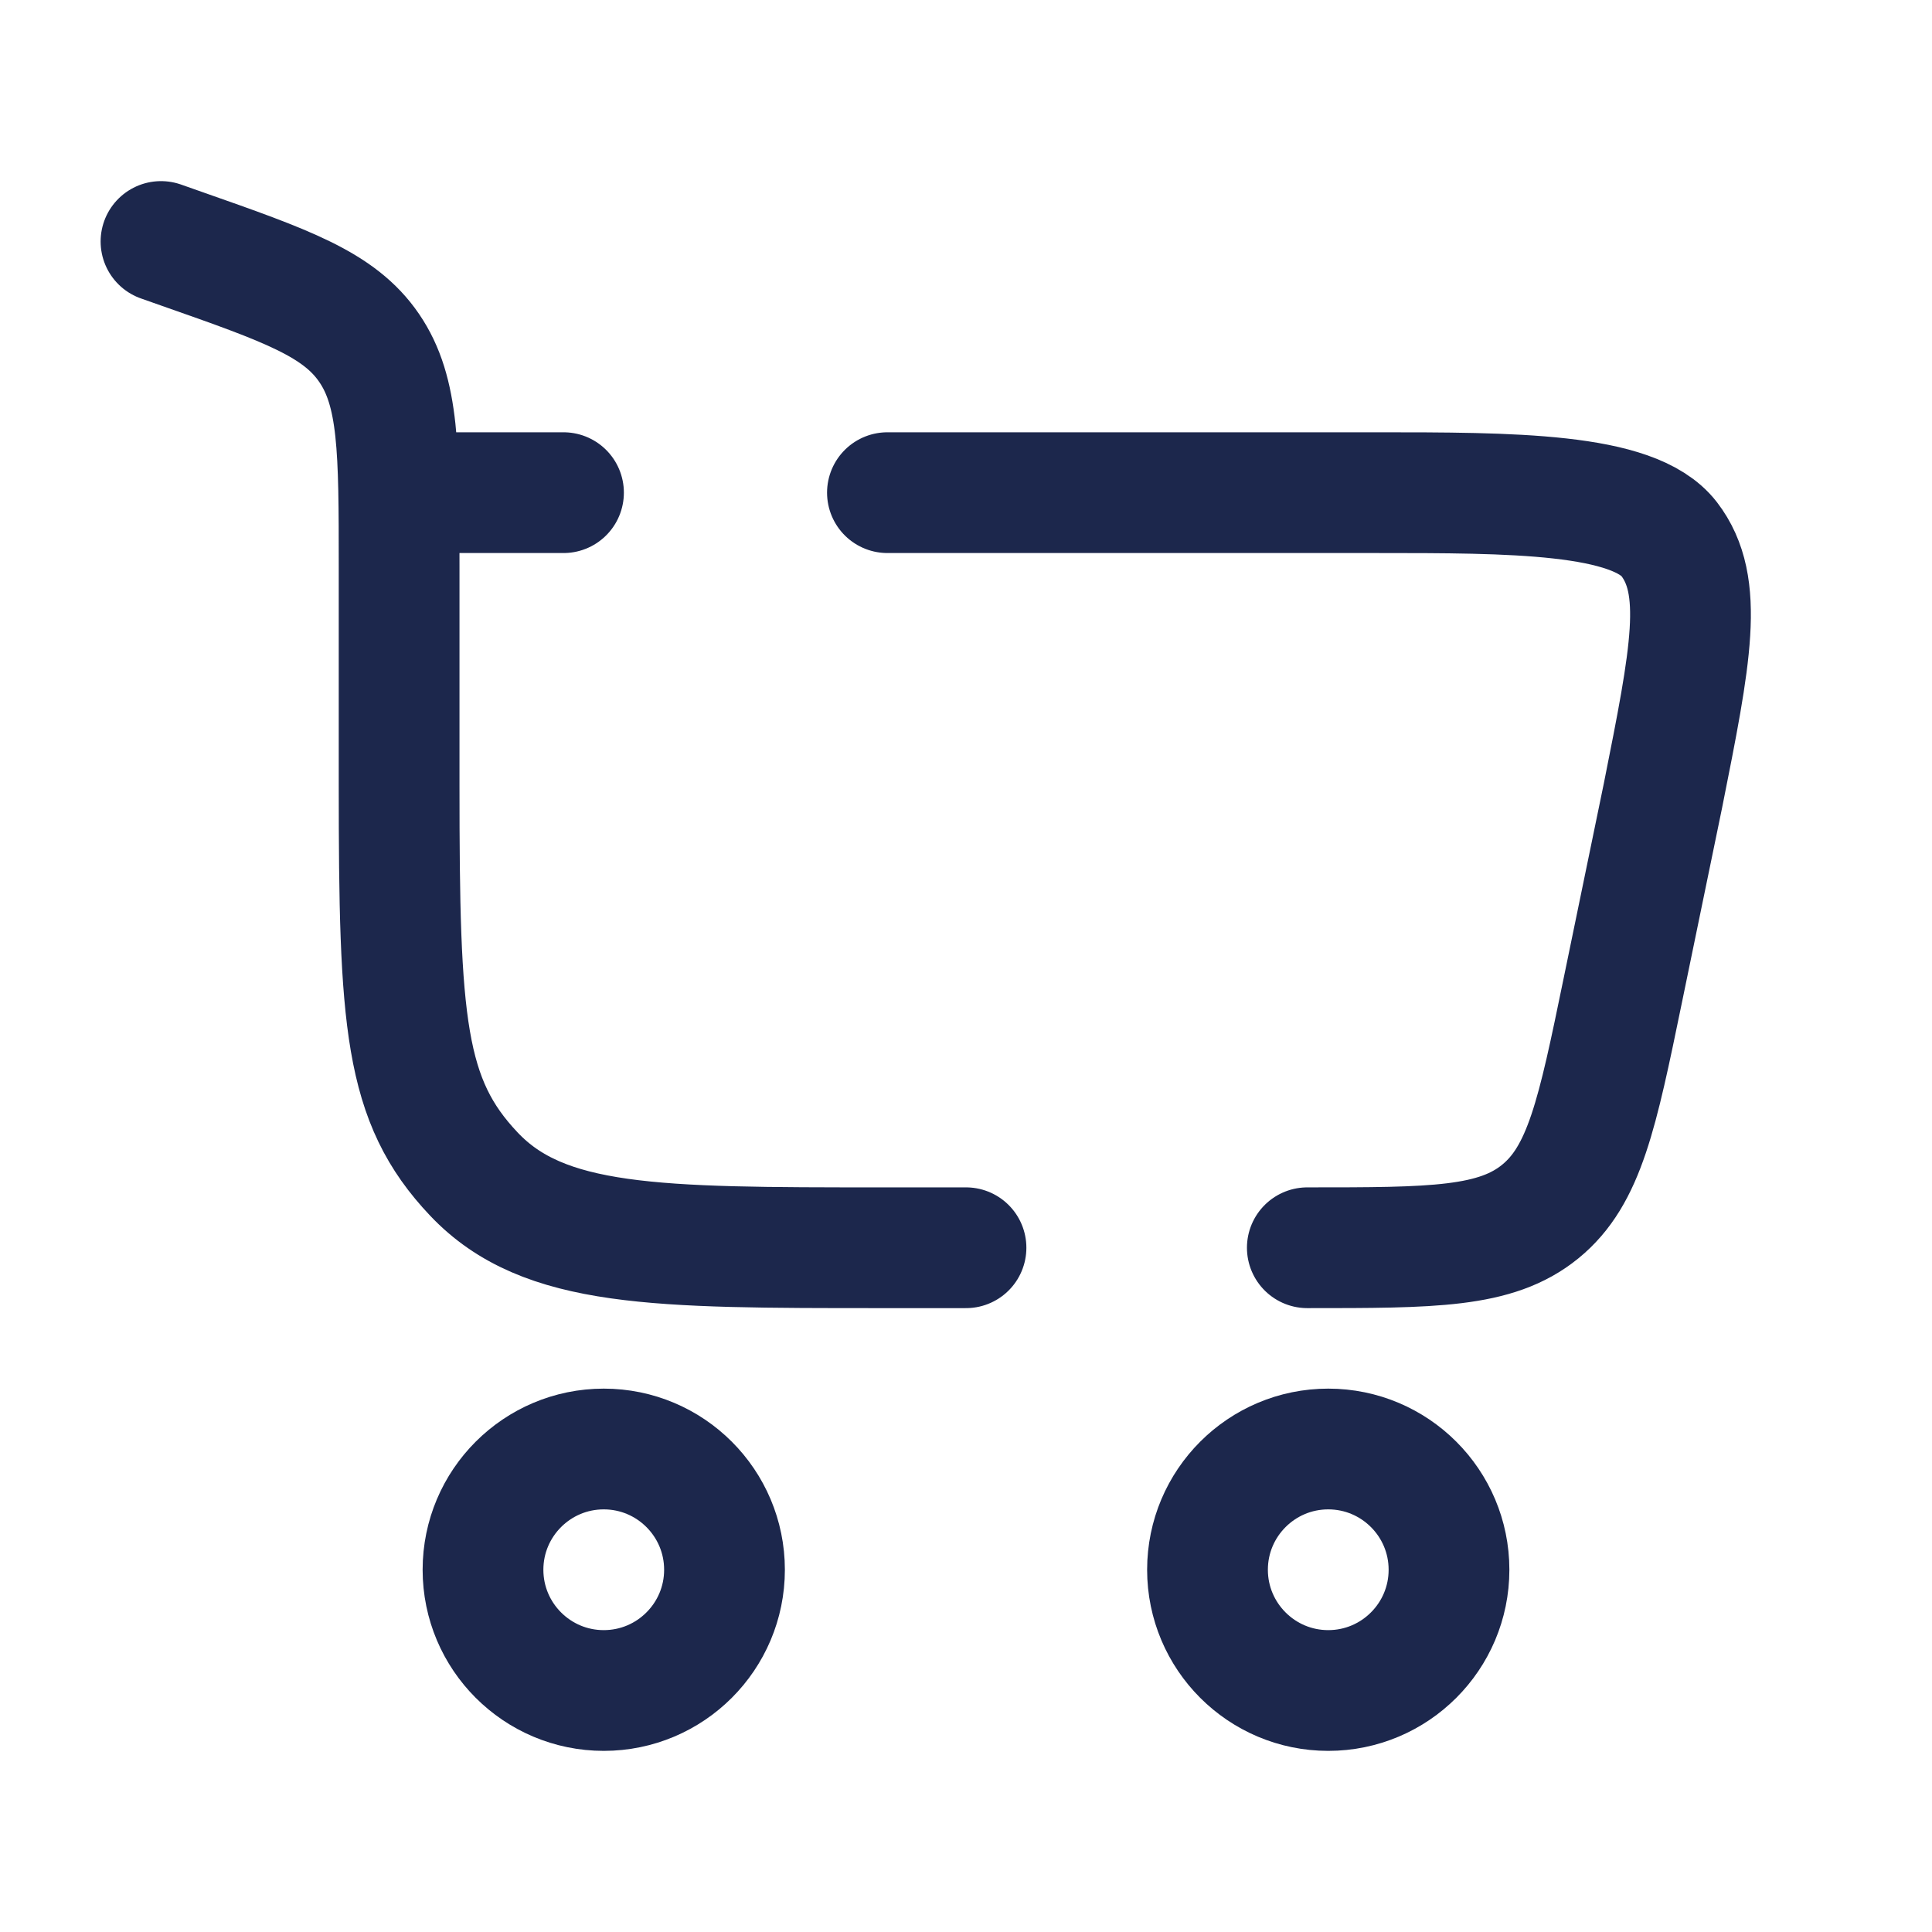
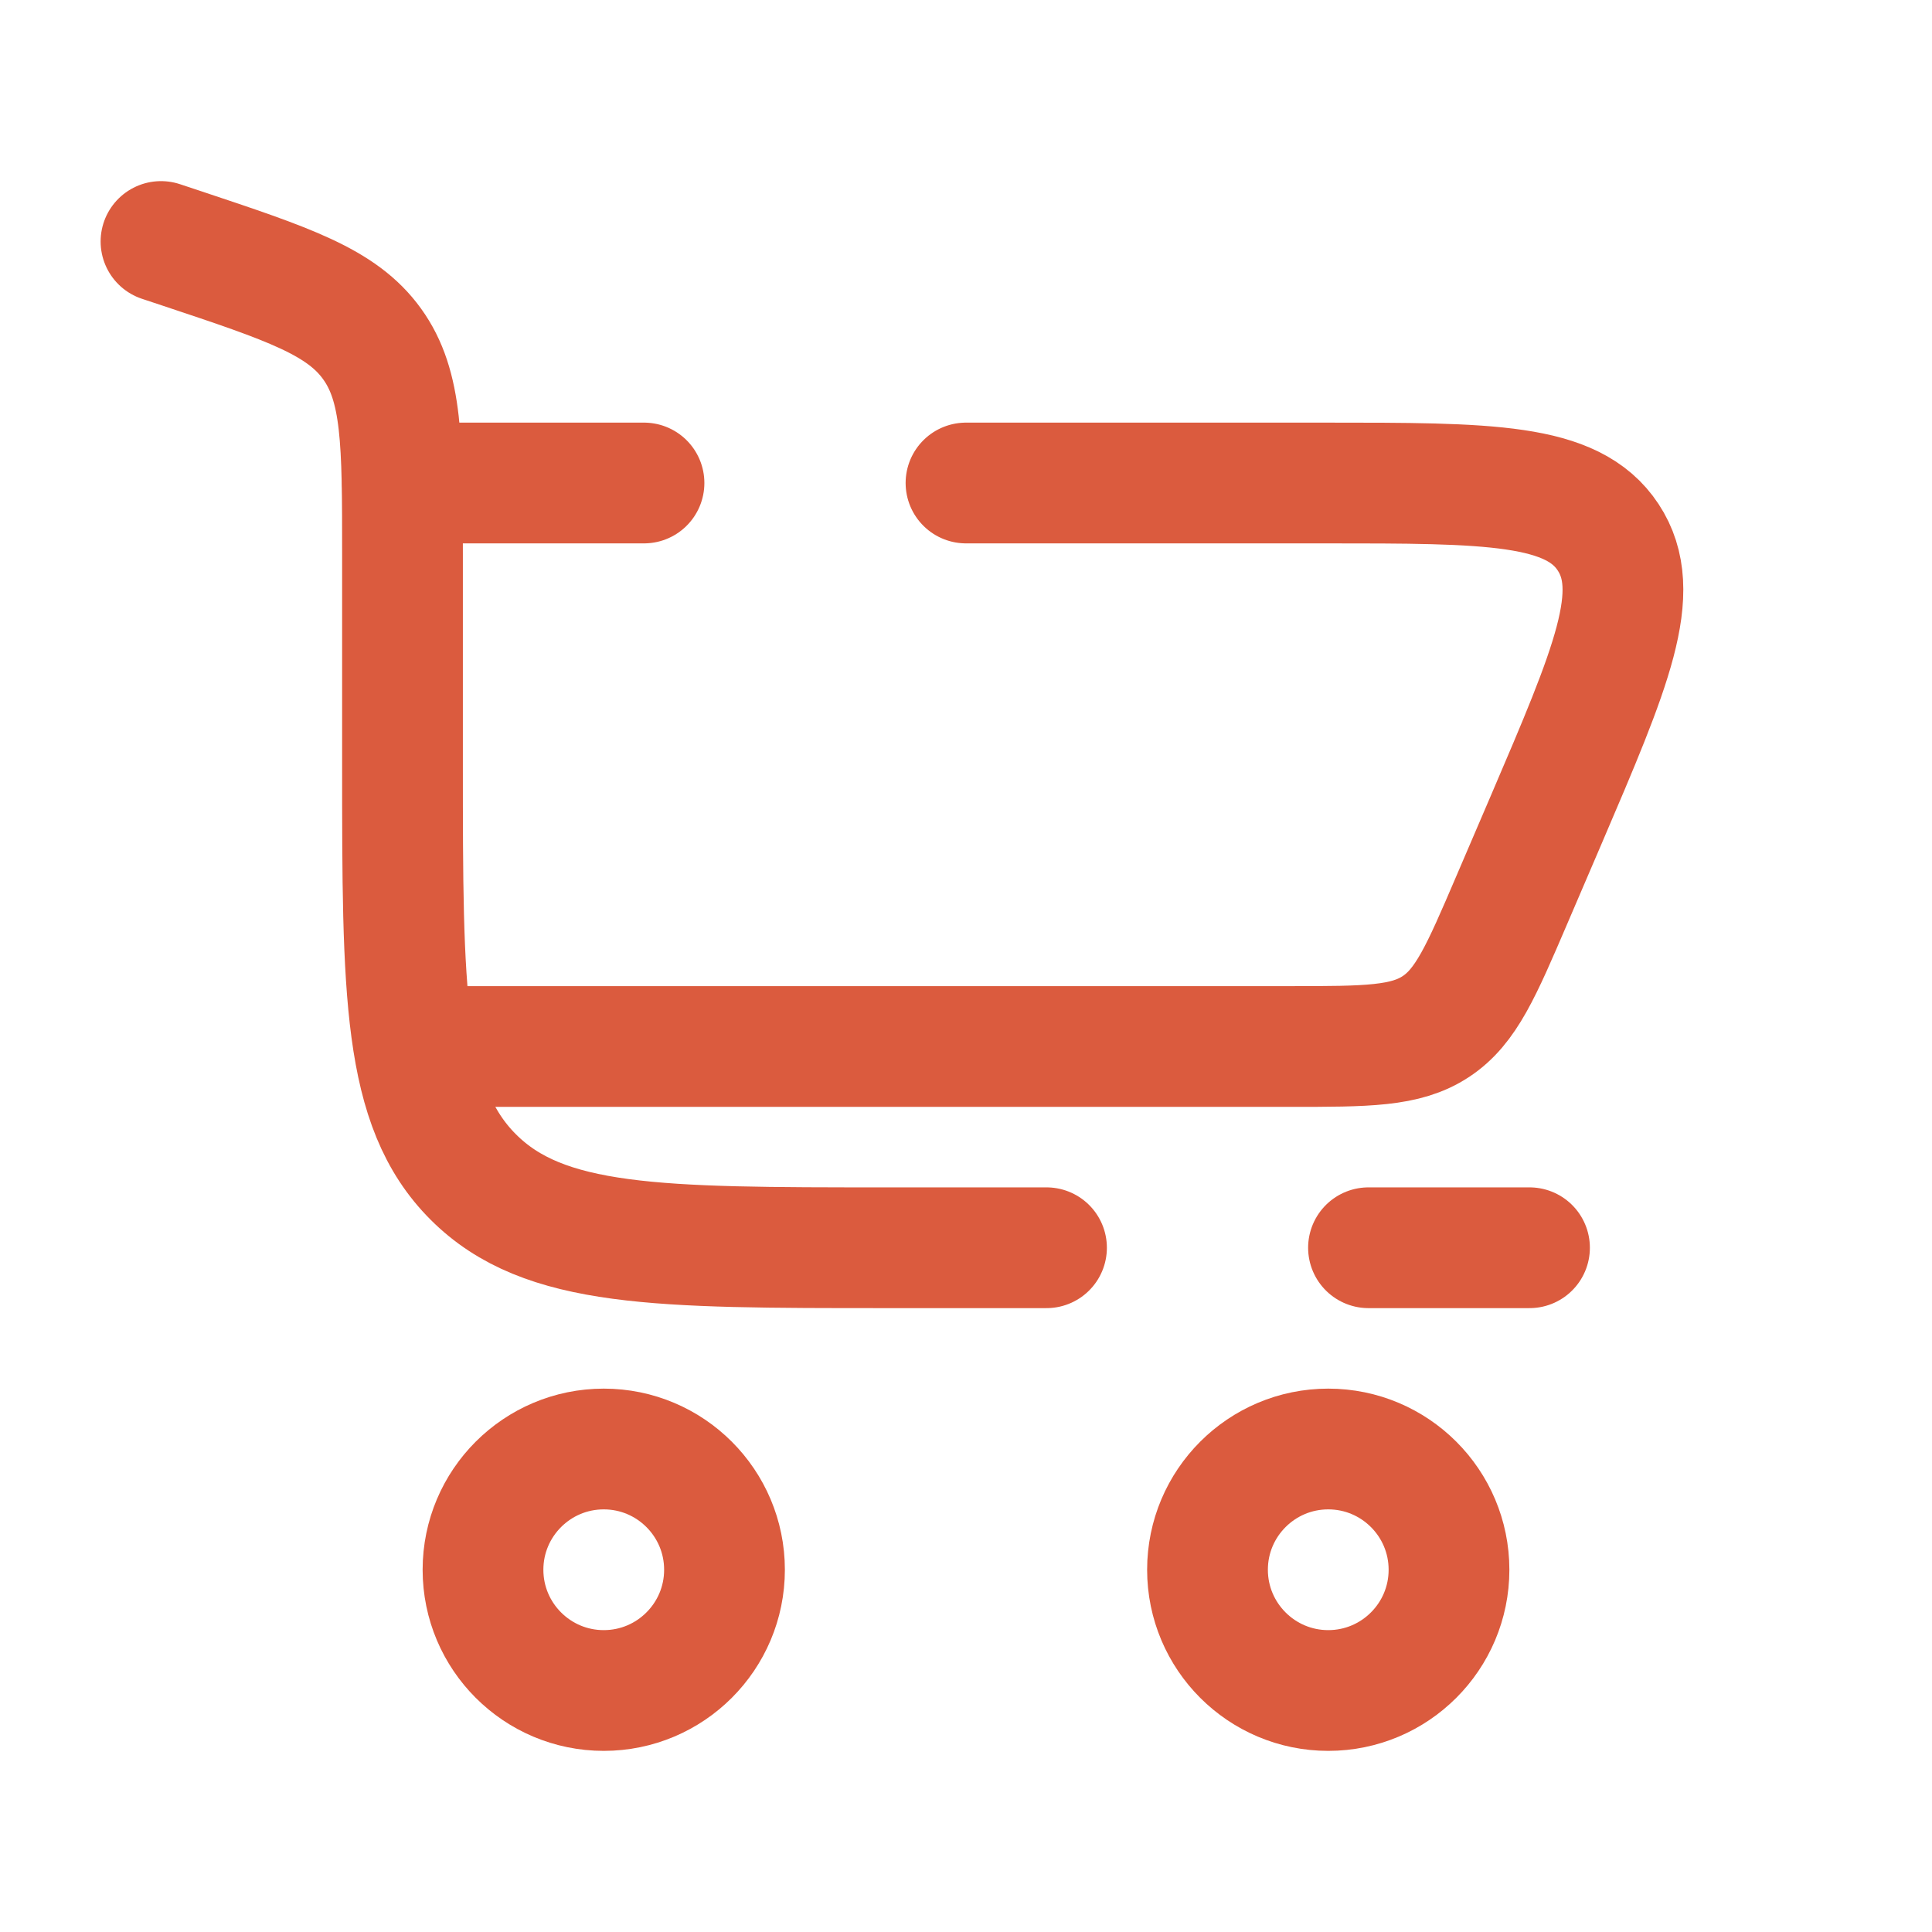
<svg xmlns="http://www.w3.org/2000/svg" width="800px" height="800px" viewBox="0 0 24 24" fill="none">
-   <path d="M7.5 18C8.328 18 9 18.672 9 19.5C9 20.328 8.328 21 7.5 21C6.672 21 6 20.328 6 19.5C6 18.672 6.672 18 7.5 18Z" stroke="#1C274C" stroke-width="1.5" />
-   <path d="M16.5 18C17.328 18 18 18.672 18 19.5C18 20.328 17.328 21 16.5 21C15.672 21 15 20.328 15 19.5C15 18.672 15.672 18 16.5 18Z" stroke="#1C274C" stroke-width="1.5" />
-   <path d="M2 3L2.261 3.092C3.563 3.549 4.214 3.778 4.586 4.323C4.958 4.868 4.958 5.591 4.958 7.038V9.76C4.958 12.702 5.021 13.672 5.888 14.586C6.754 15.5 8.149 15.5 10.938 15.5H12M16.24 15.5C17.801 15.5 18.582 15.5 19.134 15.05C19.685 14.601 19.843 13.836 20.158 12.307L20.658 9.883C21.005 8.144 21.178 7.274 20.735 6.697C20.291 6.12 18.774 6.12 17.089 6.12H11.024M4.958 6.12H7" stroke="#1C274C" stroke-width="1.5" stroke-linecap="round" />
+   <g id="SVGRepo_bgCarrier" stroke-width="0" />
+   <g id="SVGRepo_tracerCarrier" stroke-linecap="round" stroke-linejoin="round" />
+   <g id="SVGRepo_iconCarrier">
+     <path d="M2 3L2.265 3.088C3.585 3.528 4.245 3.748 4.622 4.272C5 4.796 5 5.492 5 6.883V9.5C5 12.328 5 13.743 5.879 14.621C6.757 15.5 8.172 15.5 11 15.5H13M19 15.5H17" stroke="#DB5B3E" stroke-width="1.5" stroke-linecap="round" />
+     <path d="M7.5 18C8.328 18 9 18.672 9 19.5C9 20.328 8.328 21 7.5 21C6.672 21 6 20.328 6 19.5C6 18.672 6.672 18 7.5 18Z" stroke="#DB5B3E" stroke-width="1.5" />
+     <path d="M16.5 18C17.328 18 18 18.672 18 19.5C18 20.328 17.328 21 16.5 21C15.672 21 15 20.328 15 19.5C15 18.672 15.672 18 16.5 18Z" stroke="#DB5B3E" stroke-width="1.5" />
+     <path d="M5 6H8M5.5 13H16.022C16.981 13 17.461 13 17.837 12.752C18.212 12.505 18.401 12.064 18.779 11.182L19.208 10.182C20.017 8.293 20.422 7.349 19.977 6.674C19.533 6 18.505 6 16.45 6H12" stroke="#DB5B3E" stroke-width="1.5" stroke-linecap="round" />
+   </g>
</svg>
